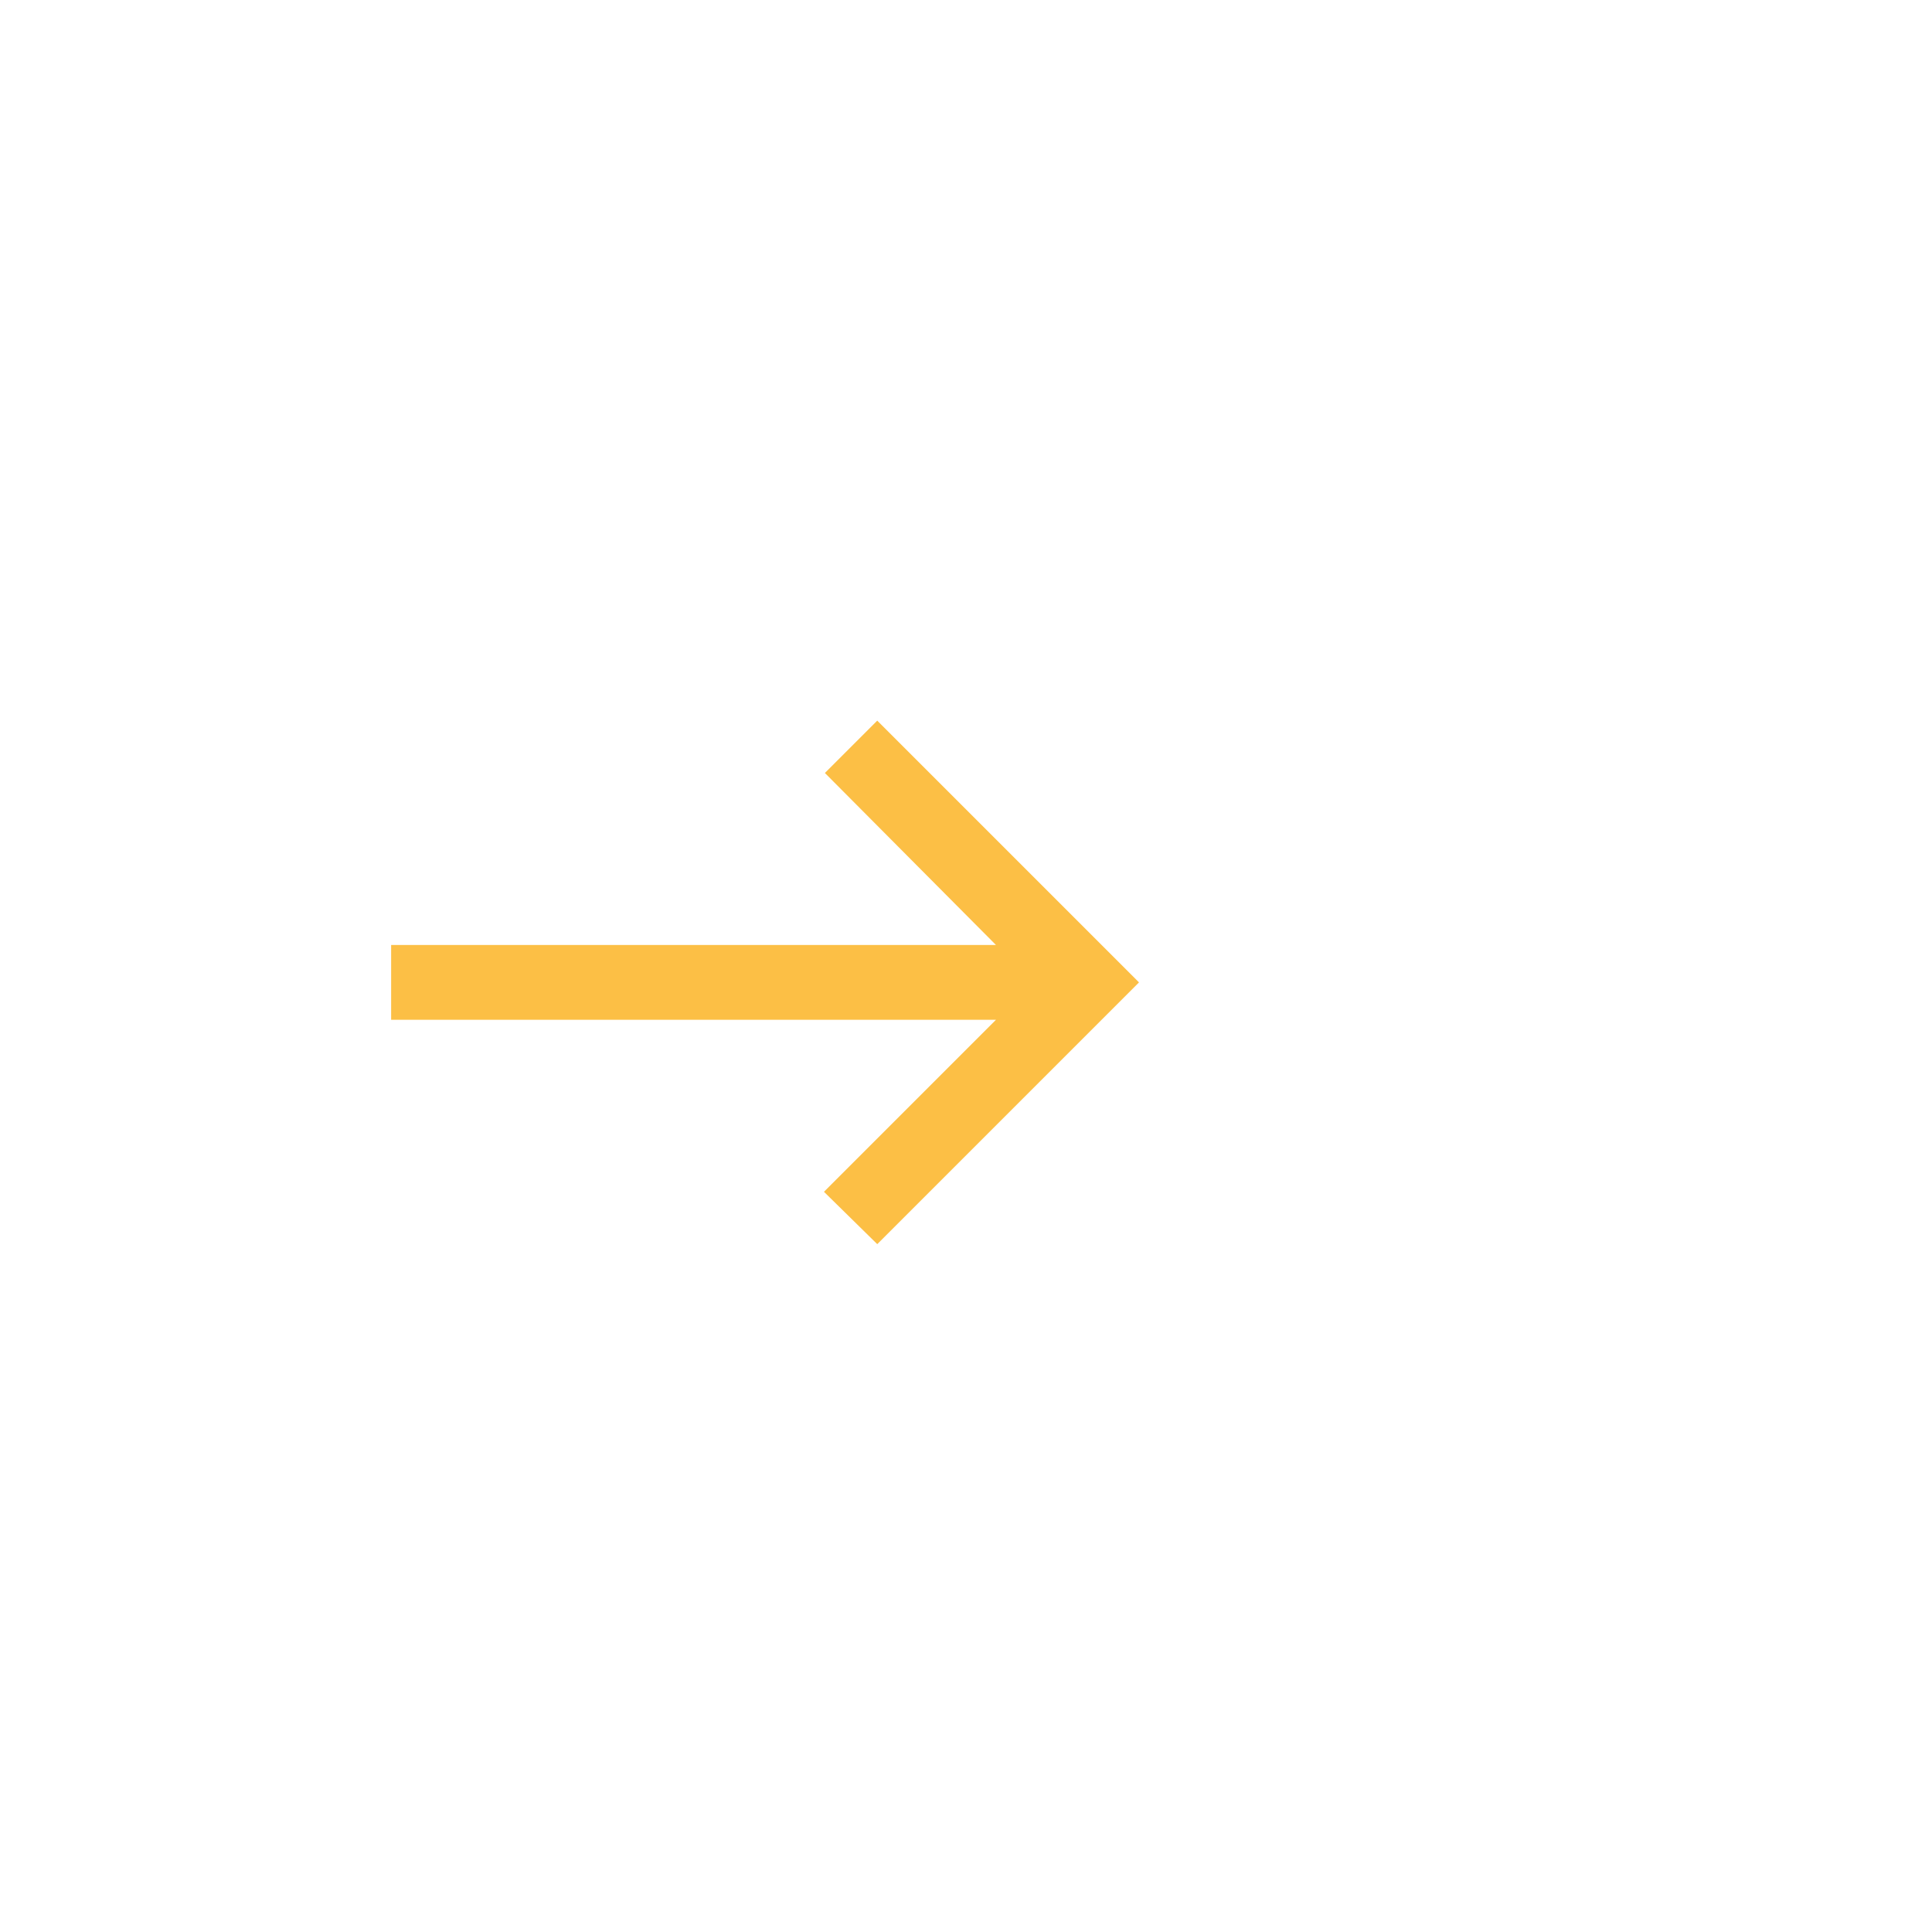
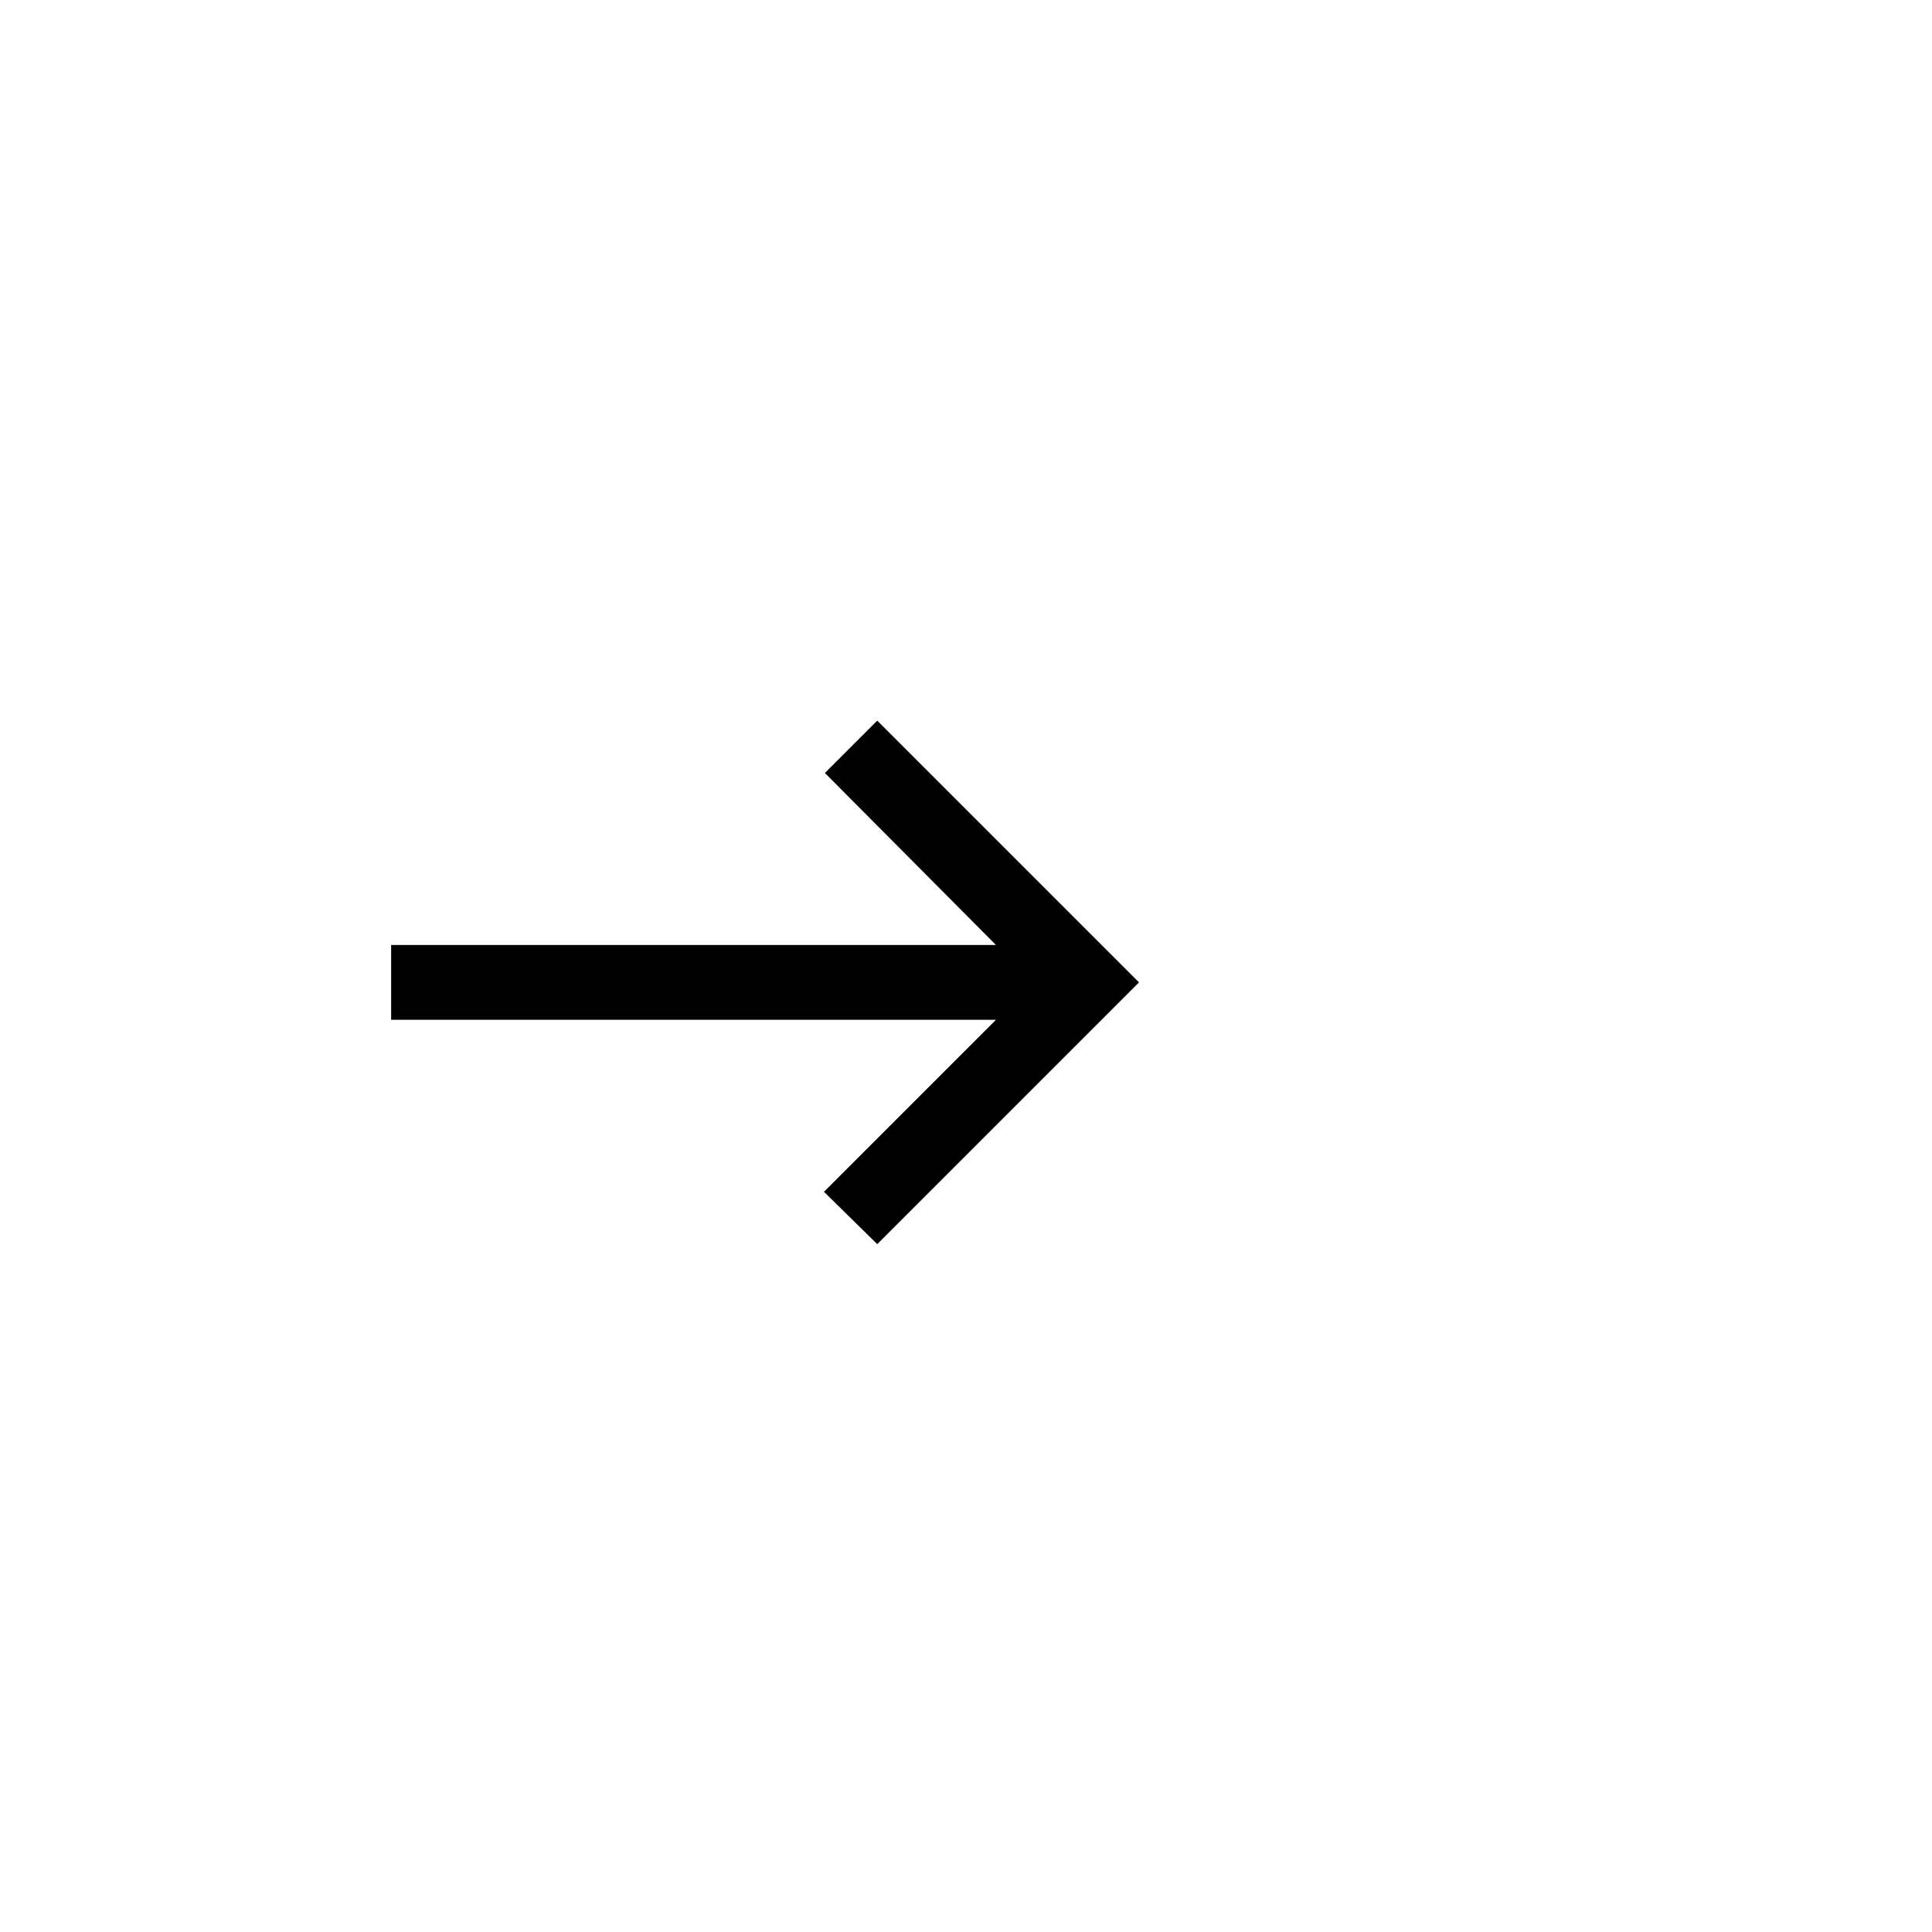
- <svg xmlns="http://www.w3.org/2000/svg" width="31" height="31" viewBox="0 0 31 31" fill="none">
-   <path d="M14.076 19.963L13.221 19.123L15.981 16.363H6.276V15.163H15.981L13.236 12.403L14.076 11.563L18.276 15.763L14.076 19.963Z" fill="#FCBF45" />
+ <svg xmlns="http://www.w3.org/2000/svg" width="31" height="31" viewBox="0 0 31 31">
+   <path d="M14.076 19.963L13.221 19.123L15.981 16.363H6.276V15.163H15.981L13.236 12.403L14.076 11.563L18.276 15.763L14.076 19.963Z" />
</svg>
